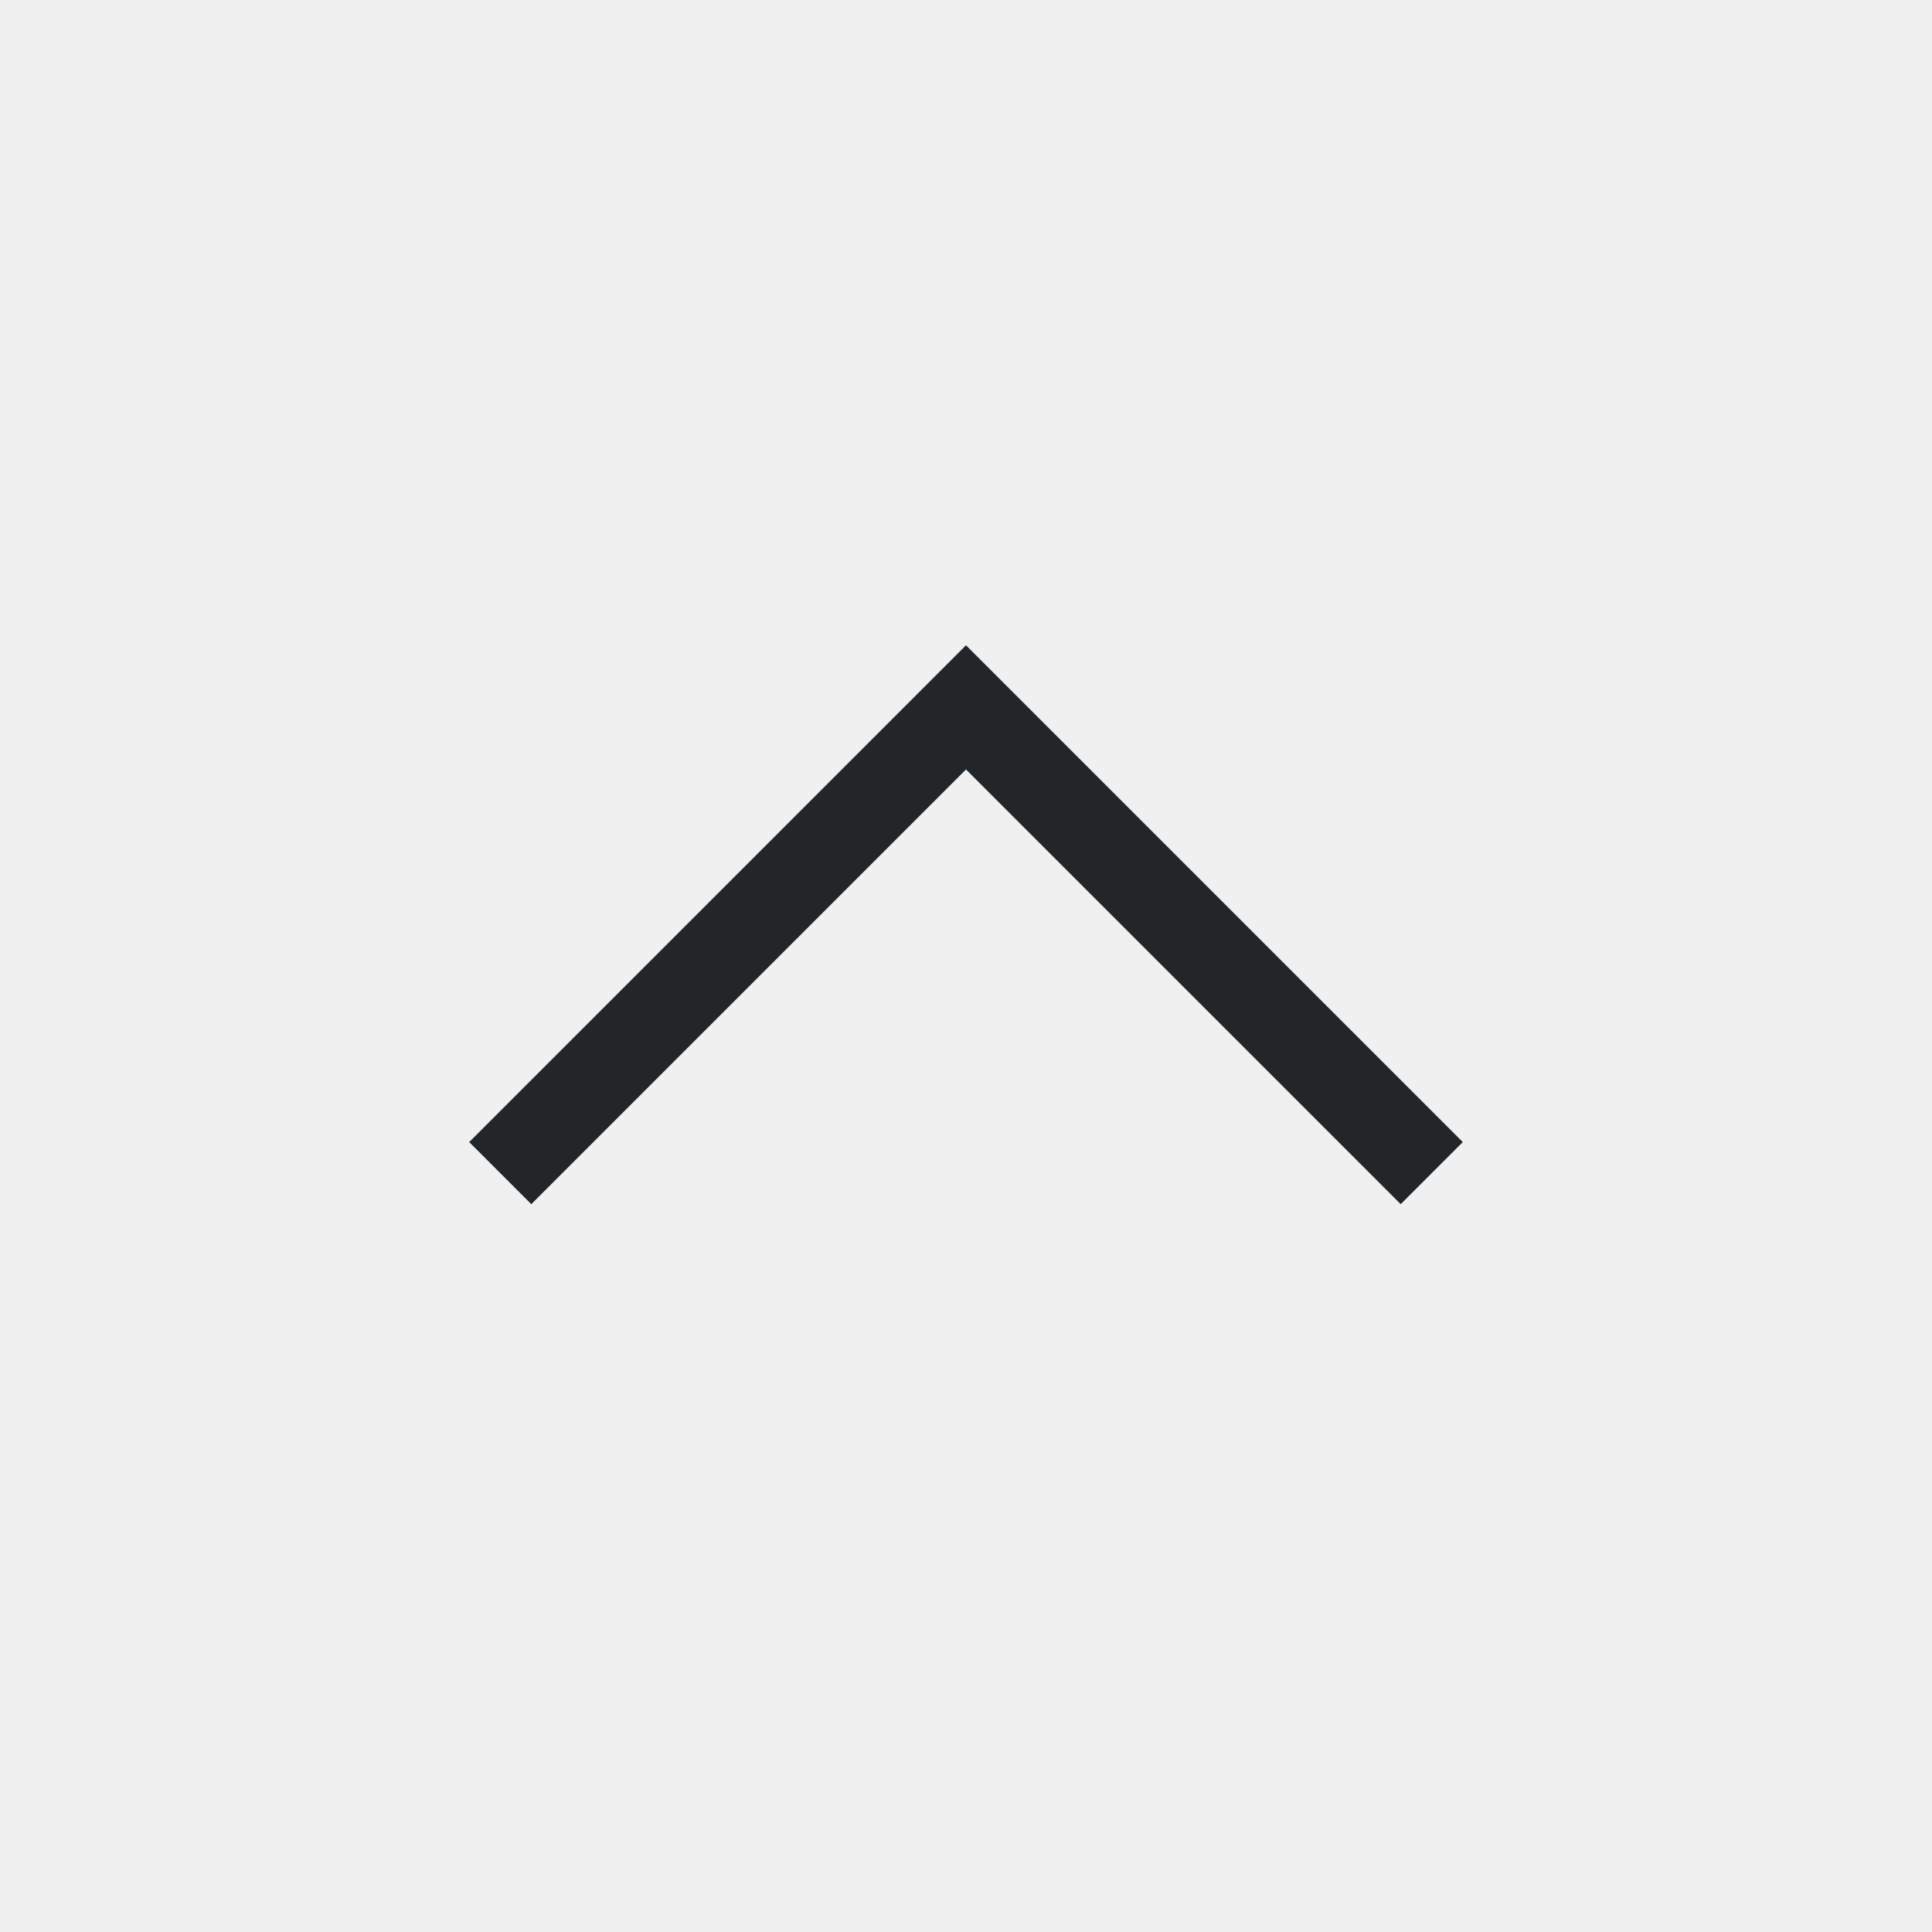
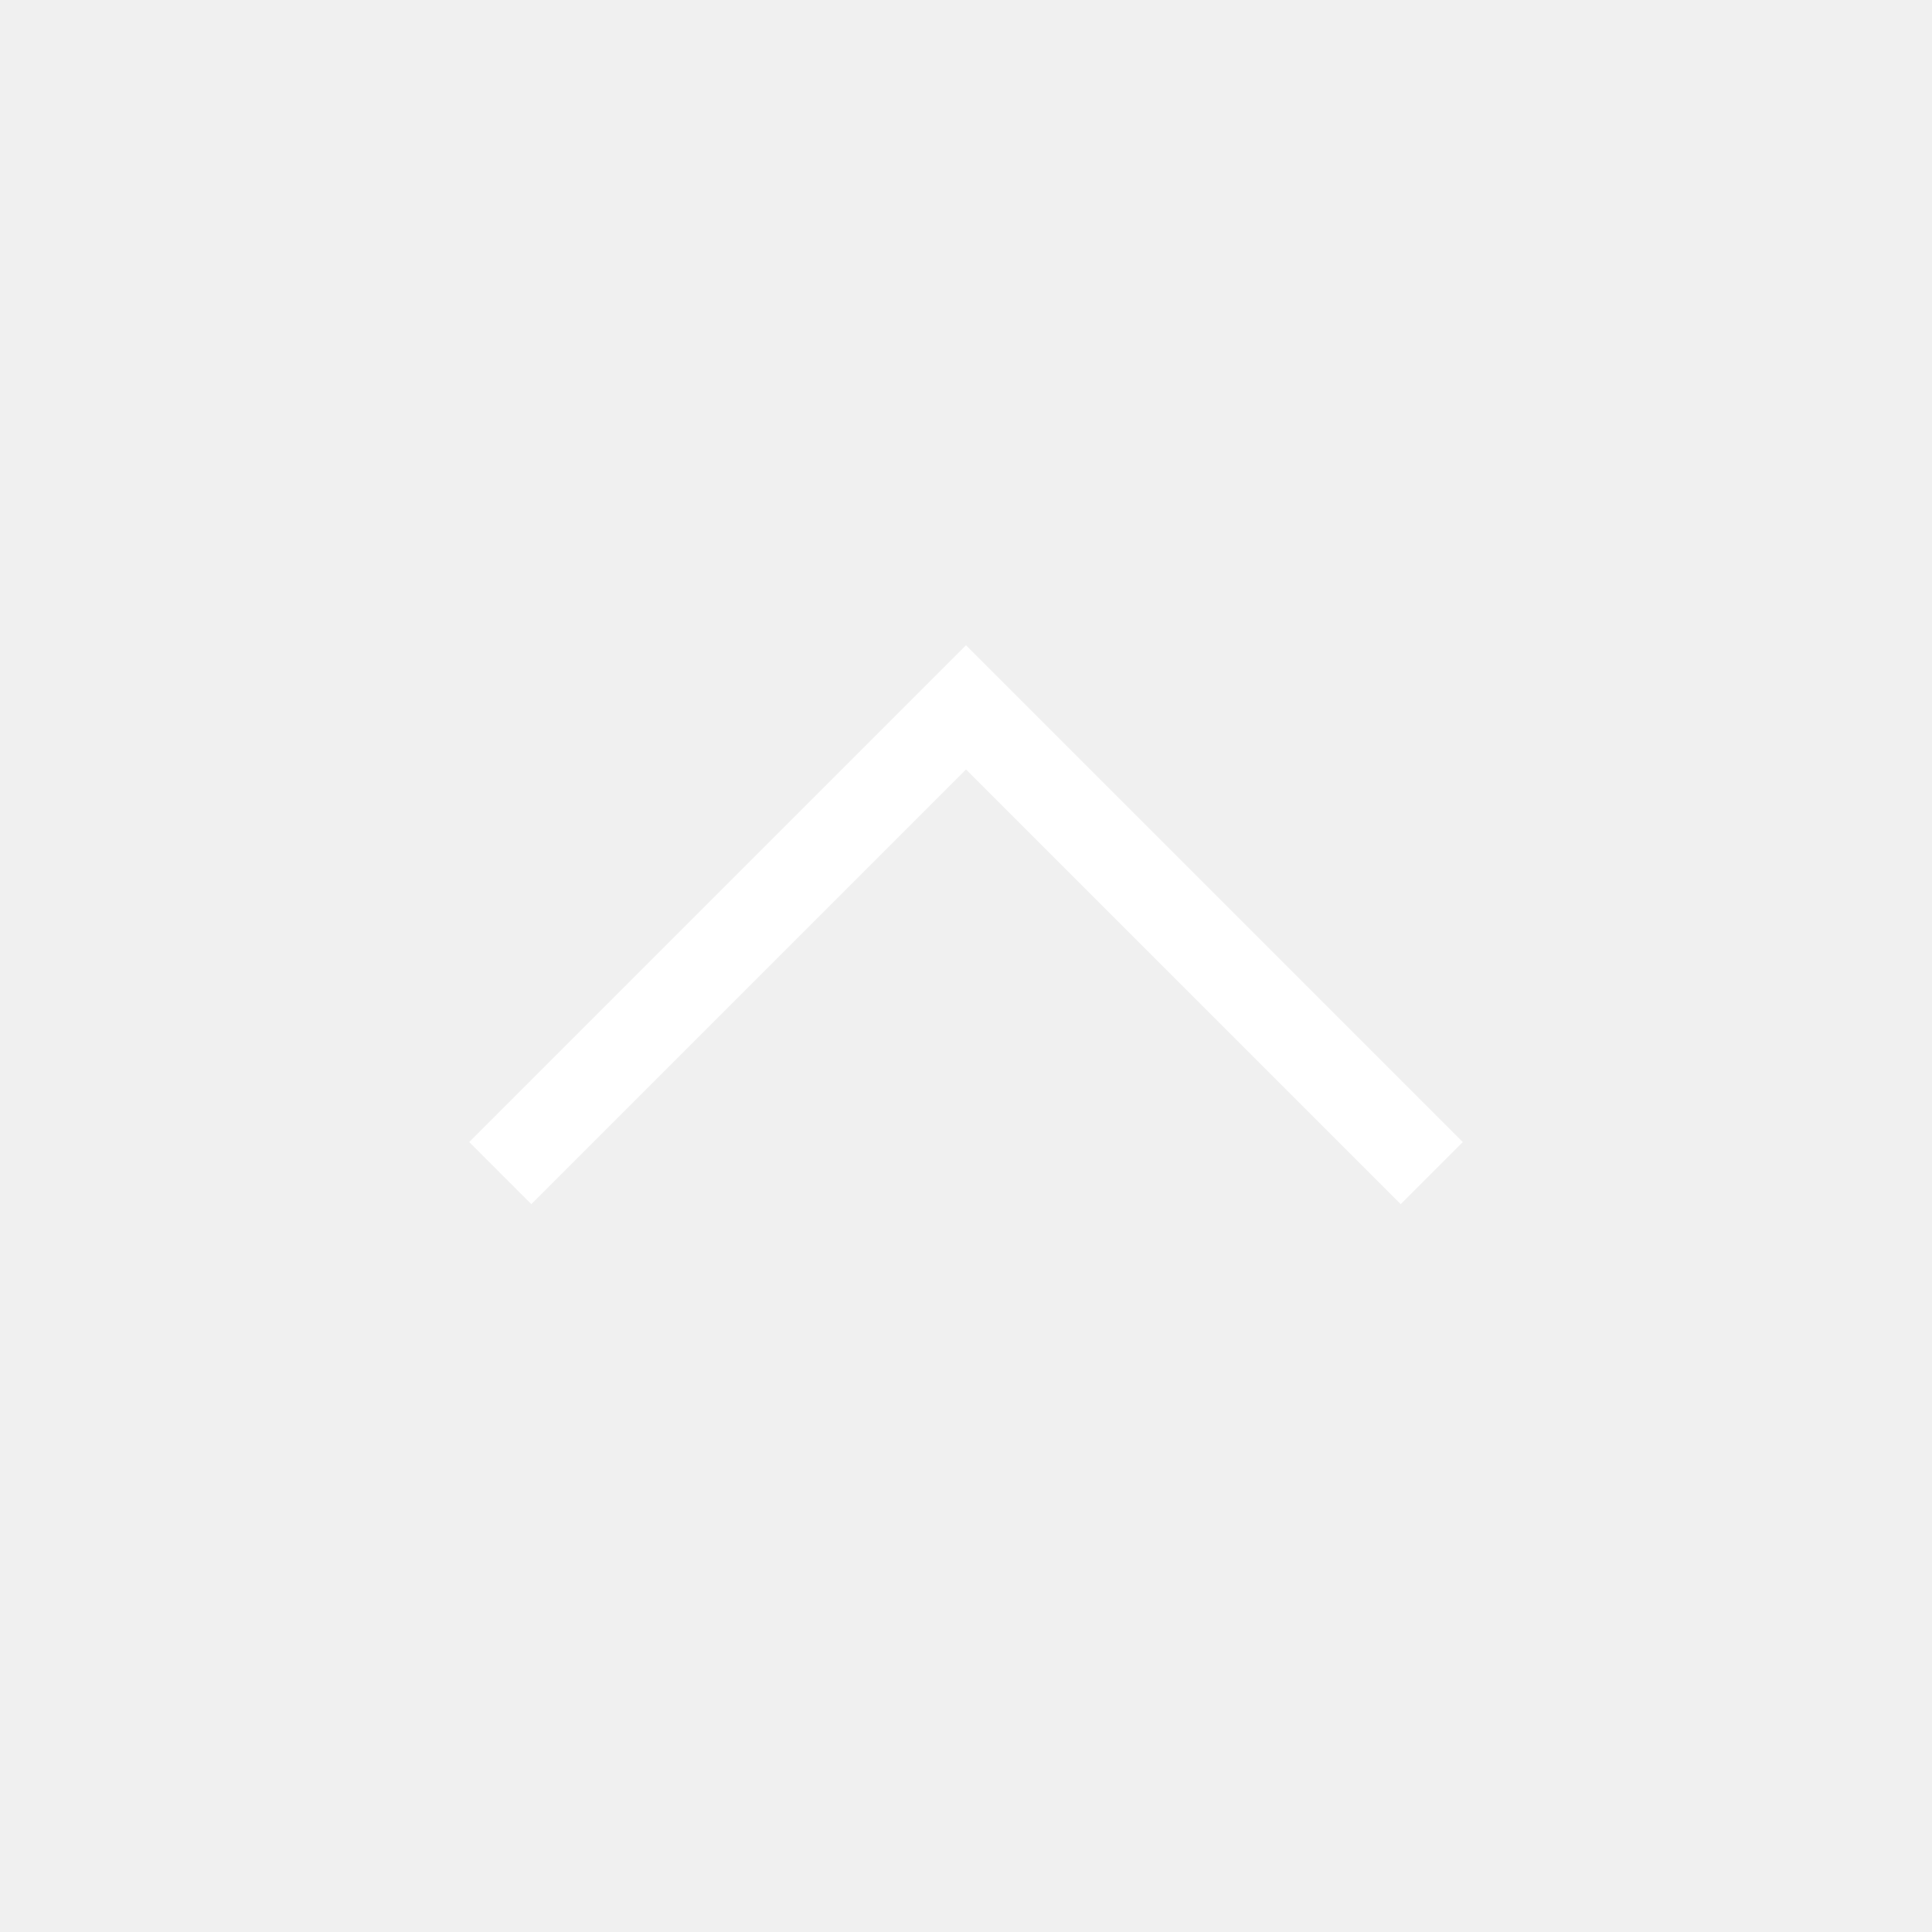
<svg xmlns="http://www.w3.org/2000/svg" style="enable-background:new" version="1.1" height="22" width="22" id="svg4306">
  <defs id="defs26" />
  <style id="current-color-scheme" type="text/css">
        .ColorScheme-Text {
            color:#232629;
        }
        .ColorScheme-ButtonFocus{
            color:#3daee9;
        }
            .ColorScheme-NegativeText {
            color:#da4453;
        }
    </style>
  <g id="active-center" transform="rotate(180,11,11)">
    <rect style="opacity:0.001;fill:#000000;fill-opacity:1;fill-rule:nonzero;stroke:none;stroke-width:2;stroke-linecap:round;stroke-linejoin:round;stroke-miterlimit:4;stroke-dasharray:none;stroke-opacity:1" y="0" x="0" height="22" width="22" id="rect4266" />
    <circle style="opacity:0.003;fill:#000000;fill-opacity:1;stroke-width:1.001;enable-background:new" id="path867-5-6-5" cx="11" cy="11" r="9" />
-     <path class="ColorScheme-Text" d="M 16.657,8.995 15.95,8.288 11,13.238 6.05,8.288 5.343,8.995 11,14.652 Z" style="opacity:1;fill:currentColor" id="rect909-7-3-7-3-5-2-0" />
+     <path class="ColorScheme-Text" d="M 16.657,8.995 15.95,8.288 11,13.238 6.05,8.288 5.343,8.995 11,14.652 Z" style="opacity:1;fill:#ffffff" id="rect909-7-3-7-3-5-2-0" />
  </g>
  <g id="hover-center" style="enable-background:new" transform="rotate(180,22,11)">
    <rect id="rect4266-3" width="22" height="22" x="0" y="0" style="opacity:0.001;fill:#000000;fill-opacity:1;fill-rule:nonzero;stroke:none;stroke-width:2;stroke-linecap:round;stroke-linejoin:round;stroke-miterlimit:4;stroke-dasharray:none;stroke-opacity:1" />
    <path id="path867-5-6-5-6" style="fill:currentColor" d="M 32.99,2 A 9,9 0 0 0 24,11 a 9,9 0 0 0 9,9 9,9 0 0 0 9,-9 9,9 0 0 0 -9,-9 9,9 0 0 0 -0.01,0 z M 28.051,8.287 33,13.238 37.949,8.287 38.656,8.994 33,14.652 27.344,8.994 Z" transform="translate(-22)" class="ColorScheme-Text" />
  </g>
  <g transform="rotate(180,44,11)" style="enable-background:new" id="inactive-center">
    <rect id="rect4266-9" width="22" height="22" x="0" y="0" style="opacity:0.001;fill:#000000;fill-opacity:1;fill-rule:nonzero;stroke:none;stroke-width:2;stroke-linecap:round;stroke-linejoin:round;stroke-miterlimit:4;stroke-dasharray:none;stroke-opacity:1" />
    <circle r="9" cy="11" cx="11" id="path867-5-6-5-1" style="opacity:0.003;fill:#000000;fill-opacity:1;stroke-width:1.001;enable-background:new" />
-     <path id="rect909-7-3-7-3-5-2-0-2" style="opacity:1;fill:currentColor" d="M 16.657,8.995 15.95,8.288 11,13.238 6.05,8.288 5.343,8.995 11,14.652 Z" class="ColorScheme-Text" />
+     <path id="rect909-7-3-7-3-5-2-0-2" style="opacity:0.3;fill:currentColor" d="M 16.657,8.995 15.95,8.288 11,13.238 6.05,8.288 5.343,8.995 11,14.652 Z" class="ColorScheme-Text" />
  </g>
  <g transform="rotate(180,55,11)" style="enable-background:new" id="deactivated-center">
    <rect id="rect4266-0" width="22" height="22" x="0" y="0" style="opacity:0.001;fill:#000000;fill-opacity:1;fill-rule:nonzero;stroke:none;stroke-width:2;stroke-linecap:round;stroke-linejoin:round;stroke-miterlimit:4;stroke-dasharray:none;stroke-opacity:1" />
    <circle r="9" cy="11" cx="11" id="path867-5-6-5-93" style="opacity:0.003;fill:#000000;fill-opacity:1;stroke-width:1.001;enable-background:new" />
    <path id="rect909-7-3-7-3-5-2-0-6" style="opacity:0.3;fill:currentColor" d="M 16.657,8.995 15.95,8.288 11,13.238 6.05,8.288 5.343,8.995 11,14.652 Z" class="ColorScheme-Text" />
  </g>
  <g style="enable-background:new" id="pressed-center" transform="rotate(-180,33,11)">
    <rect style="opacity:0.001;fill:#000000;fill-opacity:1;fill-rule:nonzero;stroke:none;stroke-width:2;stroke-linecap:round;stroke-linejoin:round;stroke-miterlimit:4;stroke-dasharray:none;stroke-opacity:1" y="0" x="0" height="22" width="22" id="rect4266-3-6" />
    <path transform="translate(-22)" d="M 32.99,2 A 9,9 0 0 0 24,11 9,9 0 0 0 33,20 9,9 0 0 0 42,11 9,9 0 0 0 33,2 9,9 0 0 0 32.99,2 Z M 28.051,8.287 33,13.238 37.949,8.287 38.656,8.994 33,14.652 27.344,8.994 Z" style="opacity:0.3;fill:currentColor" id="path867-5-6-5-6-7" class="ColorScheme-Text" />
  </g>
</svg>
